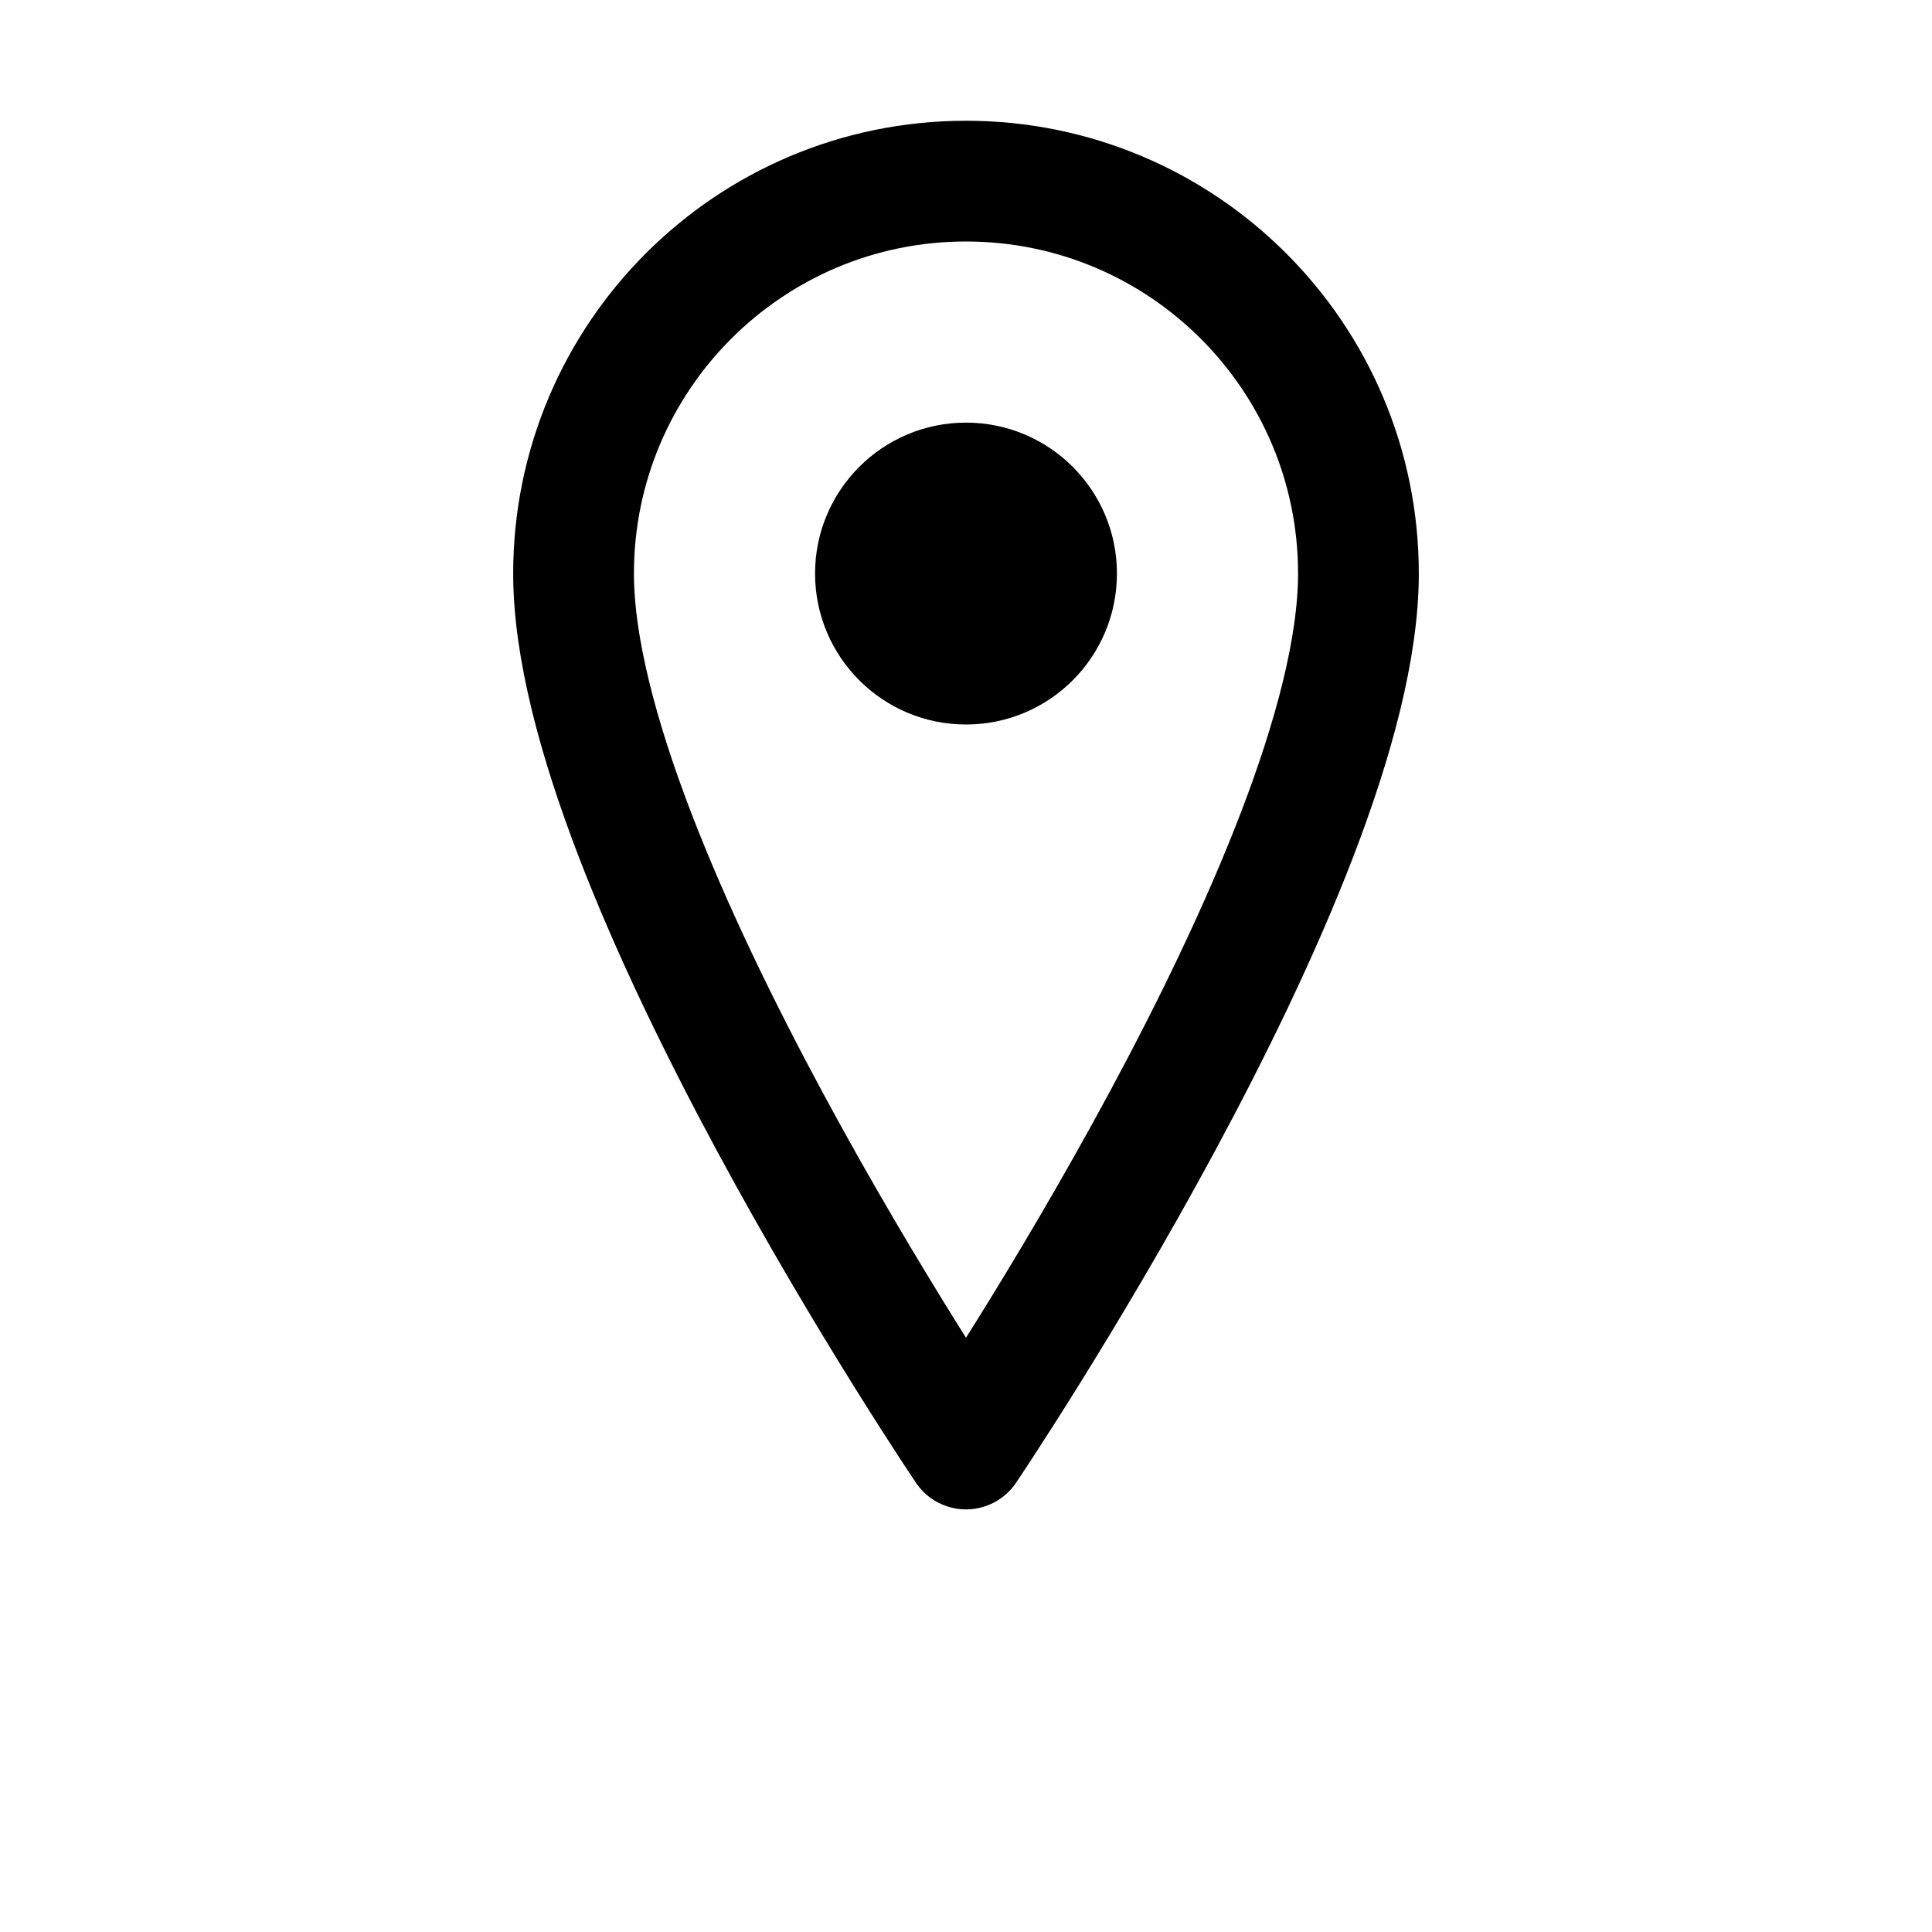
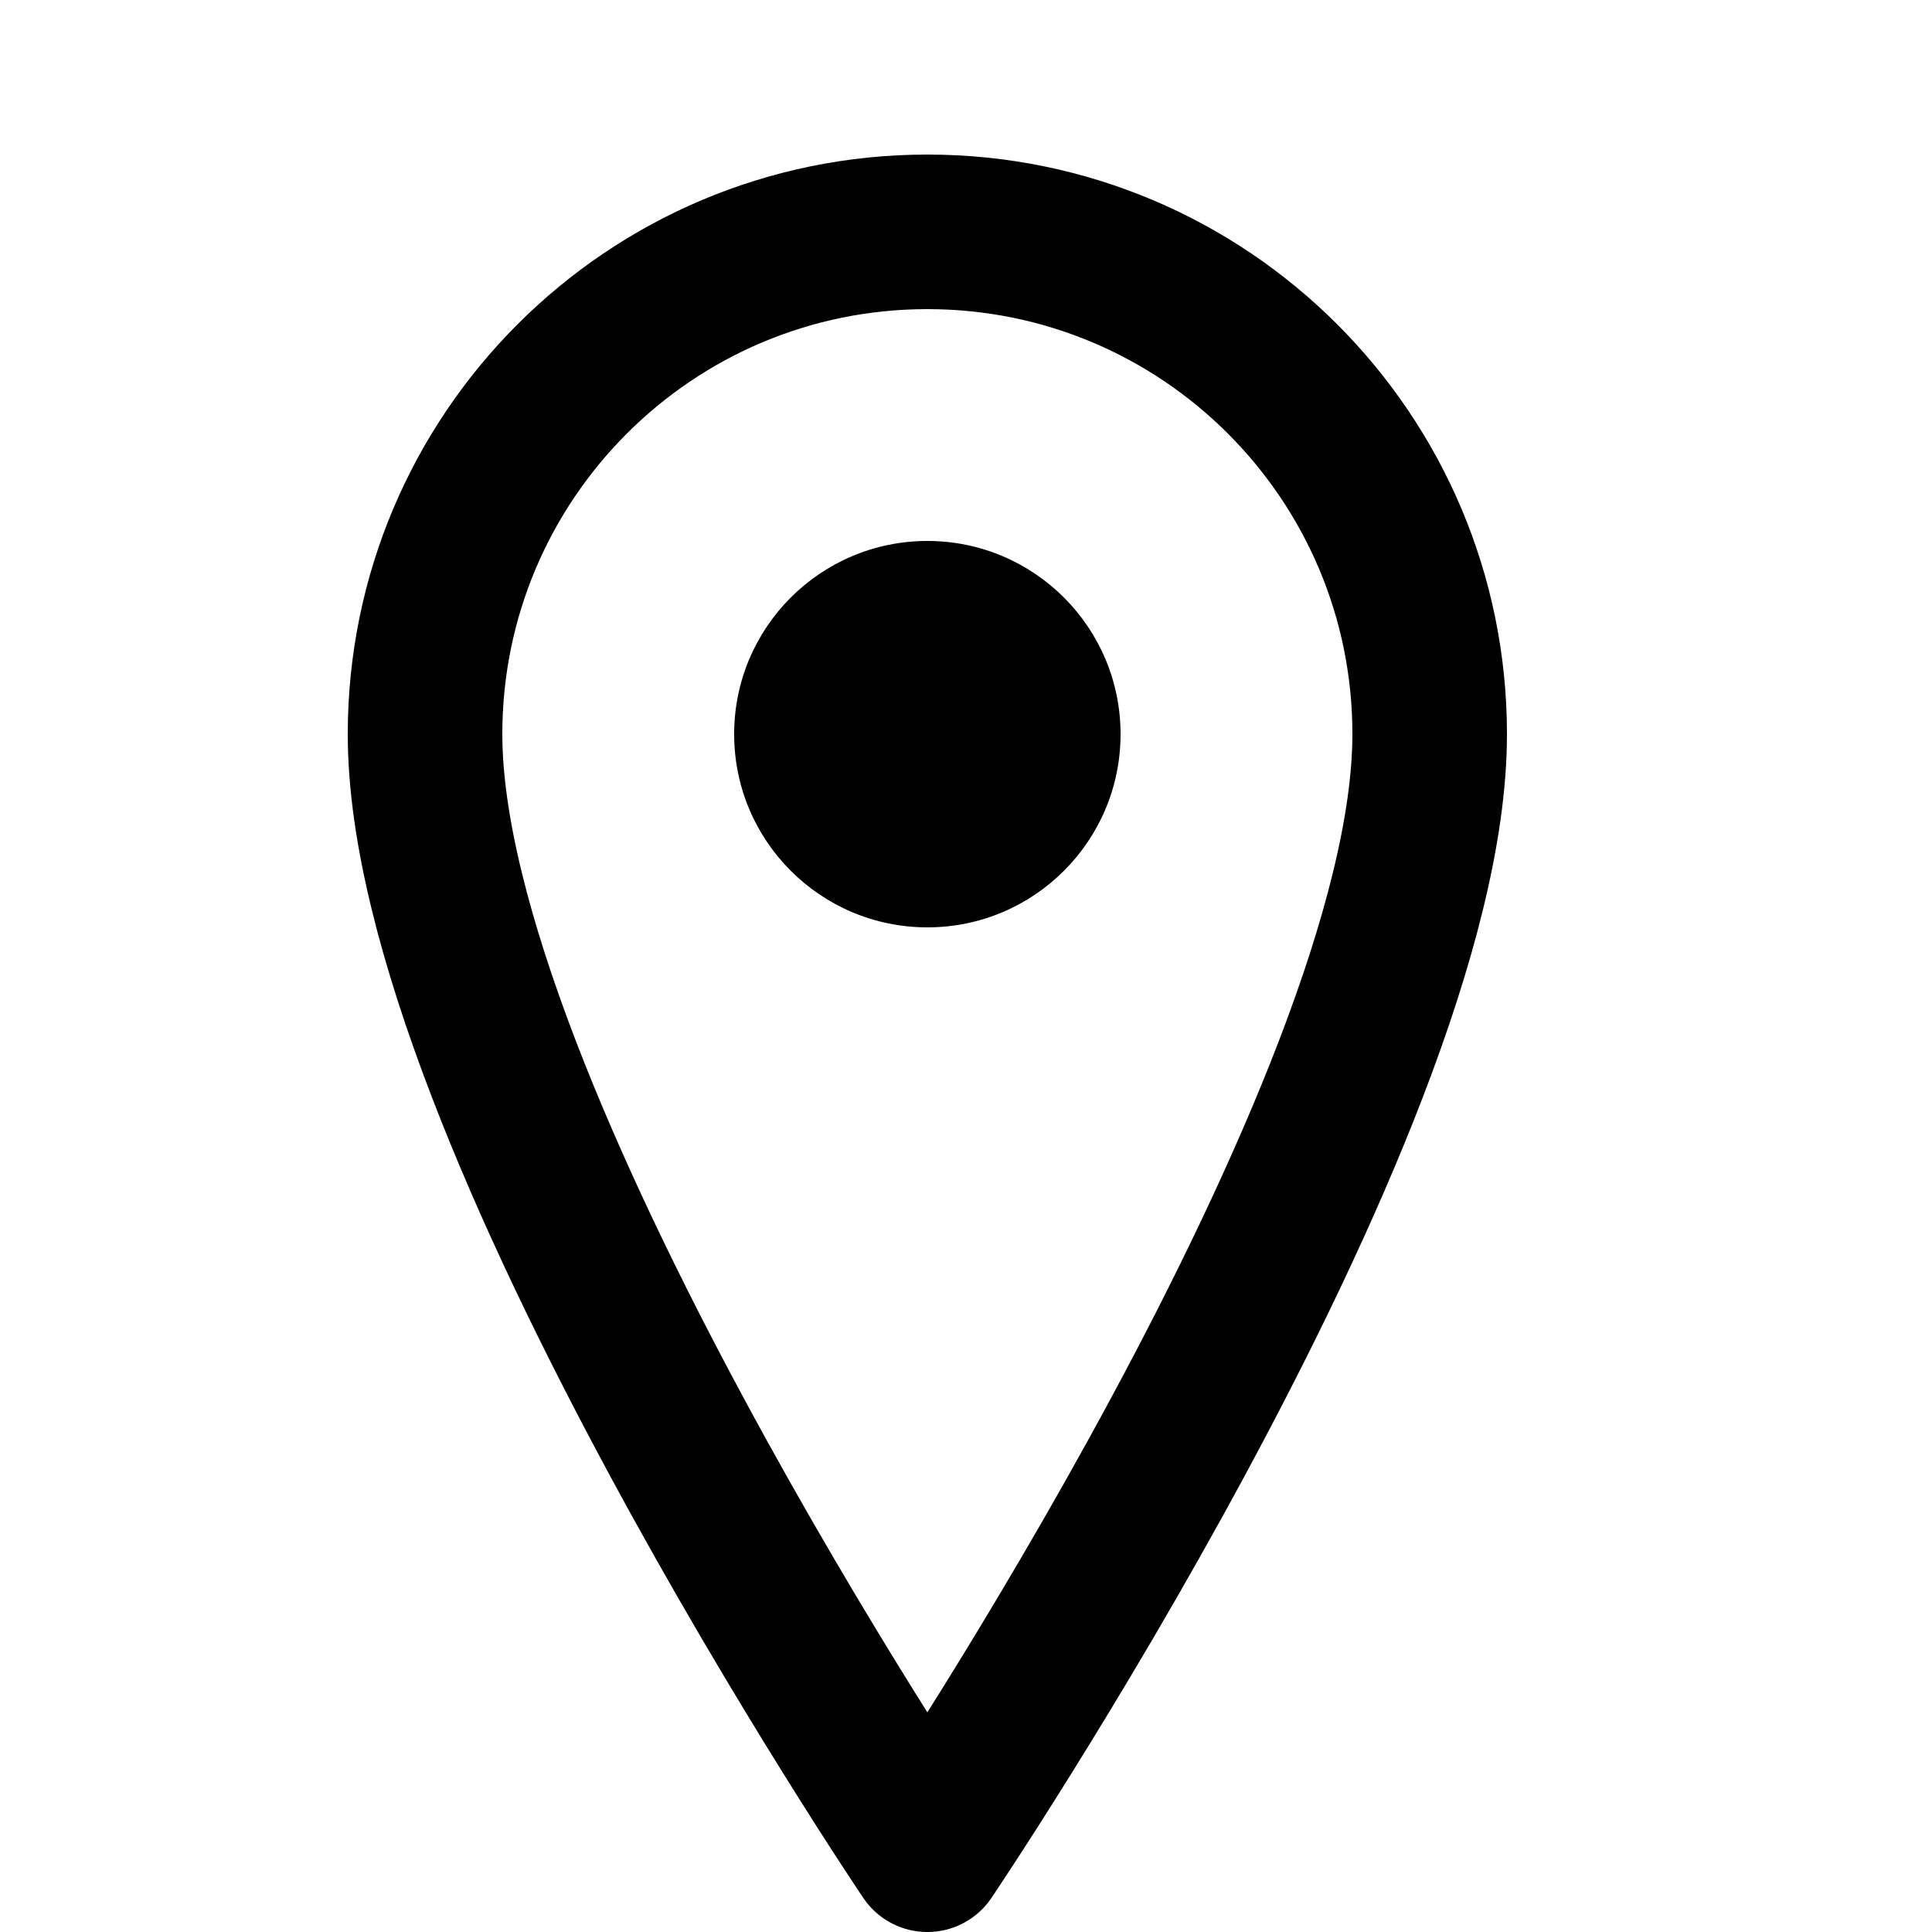
- <svg xmlns="http://www.w3.org/2000/svg" width="64" height="64" viewBox="0 0 64 64" aria-hidden="true" role="img">
-   <rect width="64" height="64" fill="none" />
-   <g stroke="currentColor" stroke-width="4" stroke-linecap="round" stroke-linejoin="round" fill="none">
-     <path d="M32 6c-7.18 0-13 5.82-13 13 0 9.75 13 29 13 29s13-19.25 13-29c0-7.18-5.82-13-13-13z" />
-     <circle cx="32" cy="19" r="5" fill="currentColor" stroke="none" />
-   </g>
+ <svg xmlns="http://www.w3.org/2000/svg" viewBox="0 0 50 50" width="50" height="50" fill="none" stroke="currentColor" stroke-width="4" stroke-linecap="round" stroke-linejoin="round">
+   <path d="M24 6c-7.18 0-13 5.82-13 13 0 9.75 13 29 13 29s13-19.25 13-29c0-7.18-5.82-13-13-13z" />
+   <circle cx="24" cy="19" r="5" fill="currentColor" stroke="none" />
</svg>
